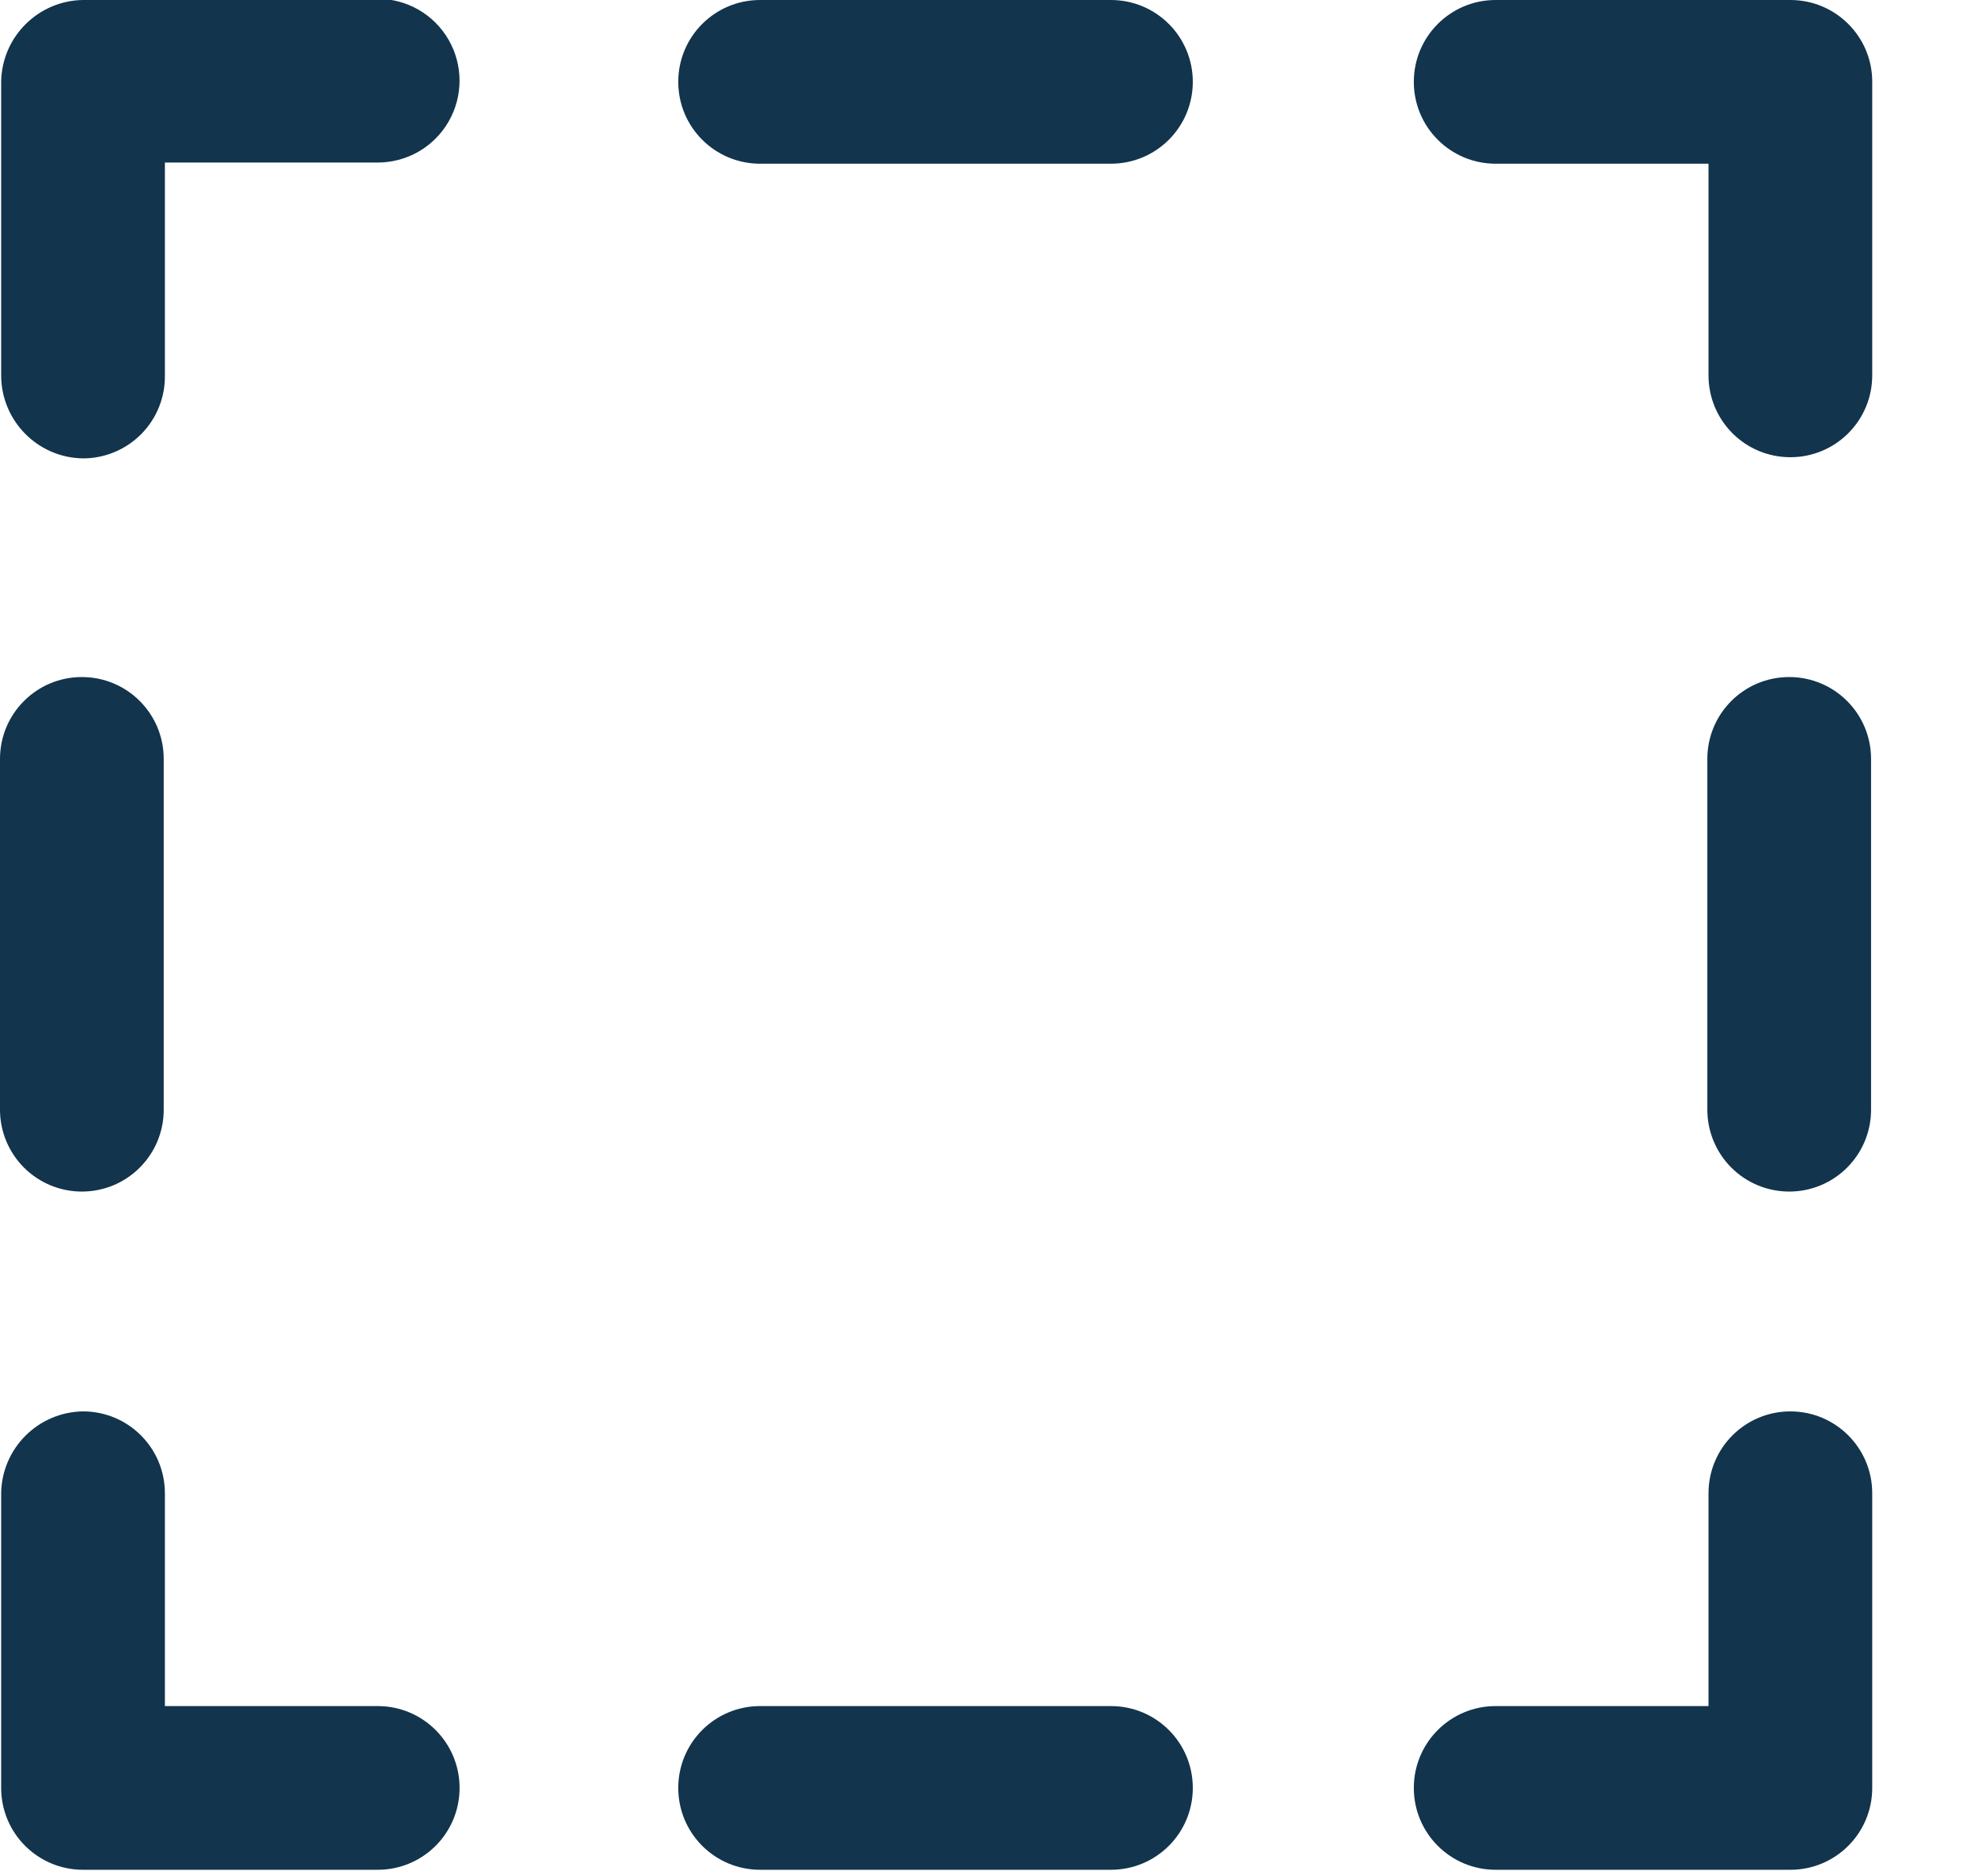
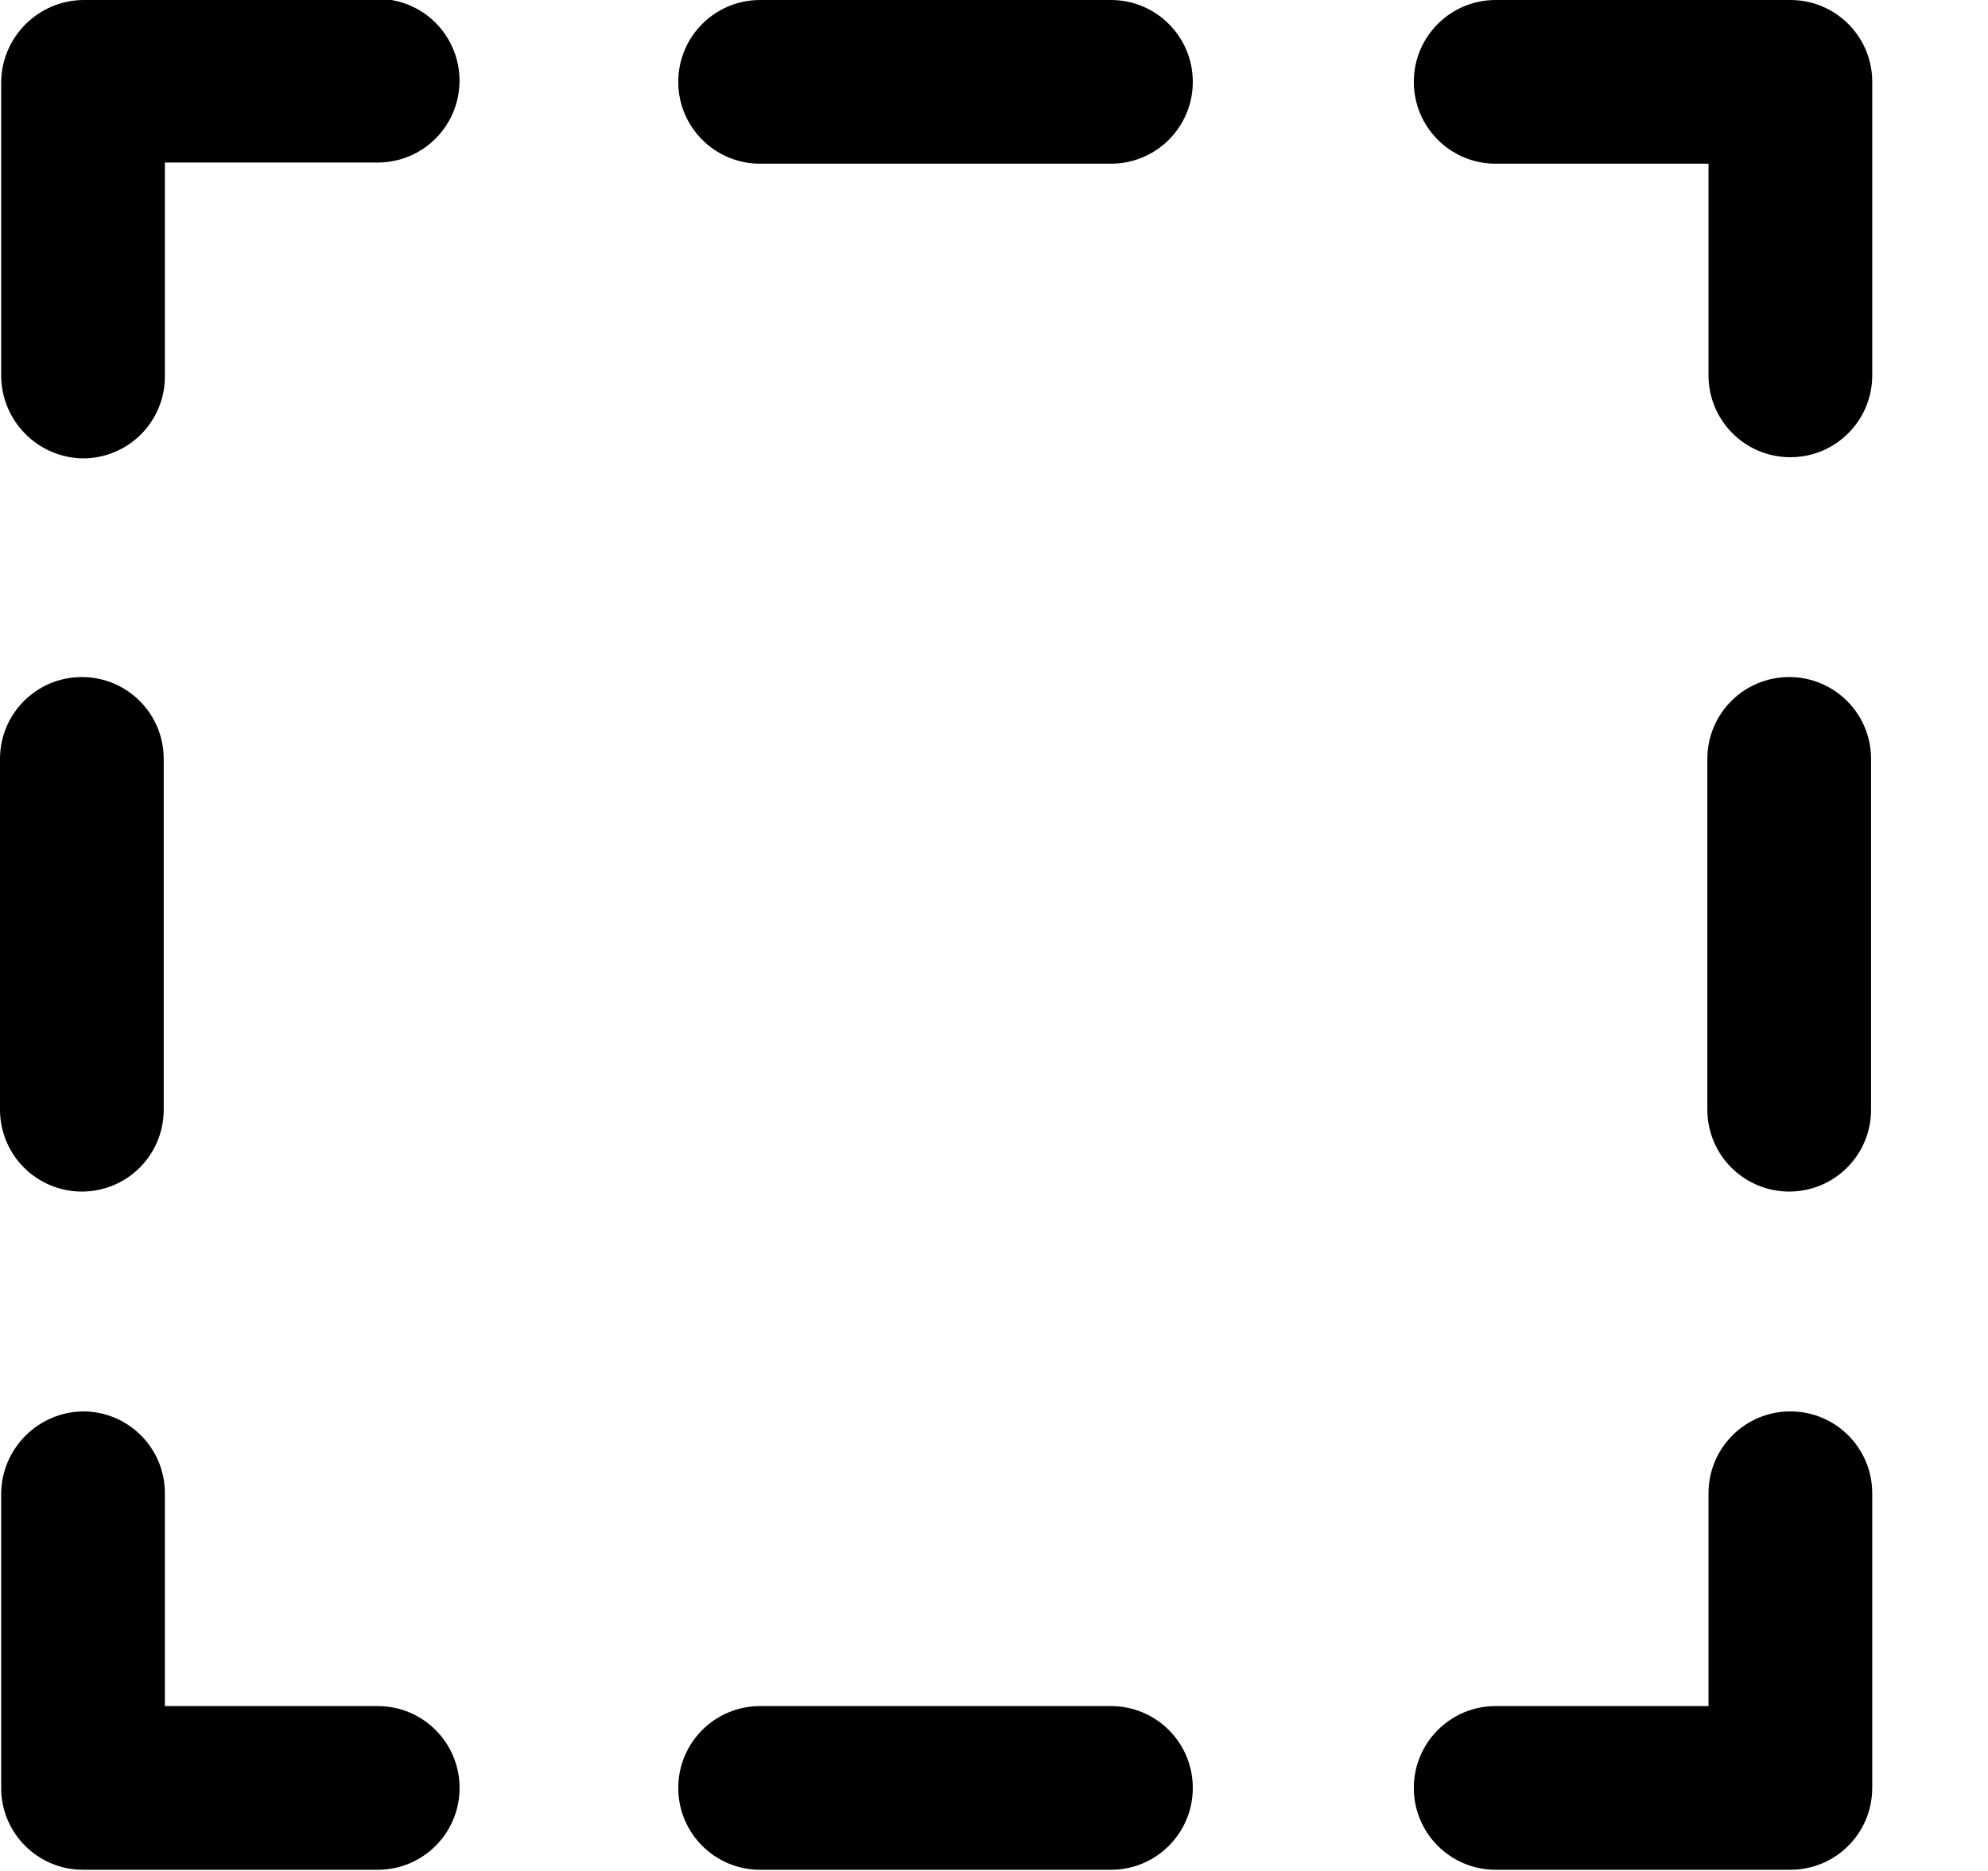
<svg xmlns="http://www.w3.org/2000/svg" width="17px" height="16px" viewBox="0 0 17 16" version="1.1">
  <g id="Icons-✅" stroke="none" stroke-width="1" fill="none" fill-rule="evenodd">
-     <g id="Icons" transform="translate(-818, -2521)" fill="#12344D">
+     <g id="Icons" transform="translate(-818, -2521)" fill="currentColor">
      <g id="icon/cell" transform="translate(818, 2521)">
        <g id="cell" transform="translate(0, -1)">
          <path d="M15.31,1 C15.693,1 16.005,1.307 16.01,1.69 L16.01,4.21 C16.01,4.597 15.697,4.91 15.31,4.91 C14.923,4.91 14.61,4.597 14.61,4.21 L14.61,2.4 L12.79,2.4 C12.403,2.4 12.09,2.087 12.09,1.7 C12.09,1.313 12.403,1 12.79,1 L15.31,1 Z M3.23,1 L3.23,0.99 C3.48,0.99 3.711,1.123 3.836,1.34 C3.961,1.557 3.961,1.823 3.836,2.04 C3.711,2.257 3.48,2.39 3.23,2.39 L1.41,2.39 L1.41,4.21 C1.413,4.397 1.34,4.578 1.209,4.711 C1.077,4.845 0.897,4.92 0.71,4.92 C0.322,4.915 0.01,4.598 0.01,4.21 L0.01,1.7 C0.015,1.316 0.326,1.005 0.71,1 L3.23,1 Z M3.23,15.59 C3.617,15.59 3.93,15.903 3.93,16.29 C3.93,16.677 3.617,16.99 3.23,16.99 L0.71,16.99 C0.323,16.99 0.01,16.677 0.01,16.29 L0.01,13.77 C0.015,13.386 0.326,13.075 0.71,13.07 C1.097,13.07 1.41,13.383 1.41,13.77 L1.41,15.59 L3.23,15.59 Z M15.31,13.07 C15.697,13.07 16.01,13.383 16.01,13.77 L16.01,16.29 C16.01,16.677 15.697,16.99 15.31,16.99 L12.79,16.99 C12.403,16.99 12.09,16.677 12.09,16.29 C12.09,15.903 12.403,15.59 12.79,15.59 L14.61,15.59 L14.61,13.77 C14.61,13.383 14.923,13.07 15.31,13.07 Z M9.5,1 C9.887,1 10.2,1.313 10.2,1.7 C10.2,2.087 9.887,2.4 9.5,2.4 L6.5,2.4 C6.113,2.4 5.8,2.087 5.8,1.7 C5.8,1.313 6.113,1 6.5,1 L9.5,1 Z M9.5,15.59 C9.887,15.59 10.2,15.903 10.2,16.29 C10.2,16.677 9.887,16.99 9.5,16.99 L6.5,16.99 C6.113,16.99 5.8,16.677 5.8,16.29 C5.8,15.903 6.113,15.59 6.5,15.59 L9.5,15.59 Z M15.3,11.19 C15.114,11.19 14.936,11.116 14.805,10.985 C14.674,10.854 14.6,10.676 14.6,10.49 L14.6,7.49 C14.6,7.103 14.913,6.79 15.3,6.79 C15.687,6.79 16,7.103 16,7.49 L16,10.49 C16,10.877 15.687,11.19 15.3,11.19 Z M0.7,11.19 C0.514,11.19 0.336,11.116 0.205,10.985 C0.074,10.854 4.51666249e-14,10.676 4.5519144e-14,10.49 L4.5519144e-14,7.49 C4.55664888e-14,7.103 0.313,6.79 0.7,6.79 C1.087,6.79 1.4,7.103 1.4,7.49 L1.4,10.49 C1.4,10.877 1.087,11.19 0.7,11.19 Z" id="Combined-Shape" />
        </g>
      </g>
    </g>
  </g>
</svg>
